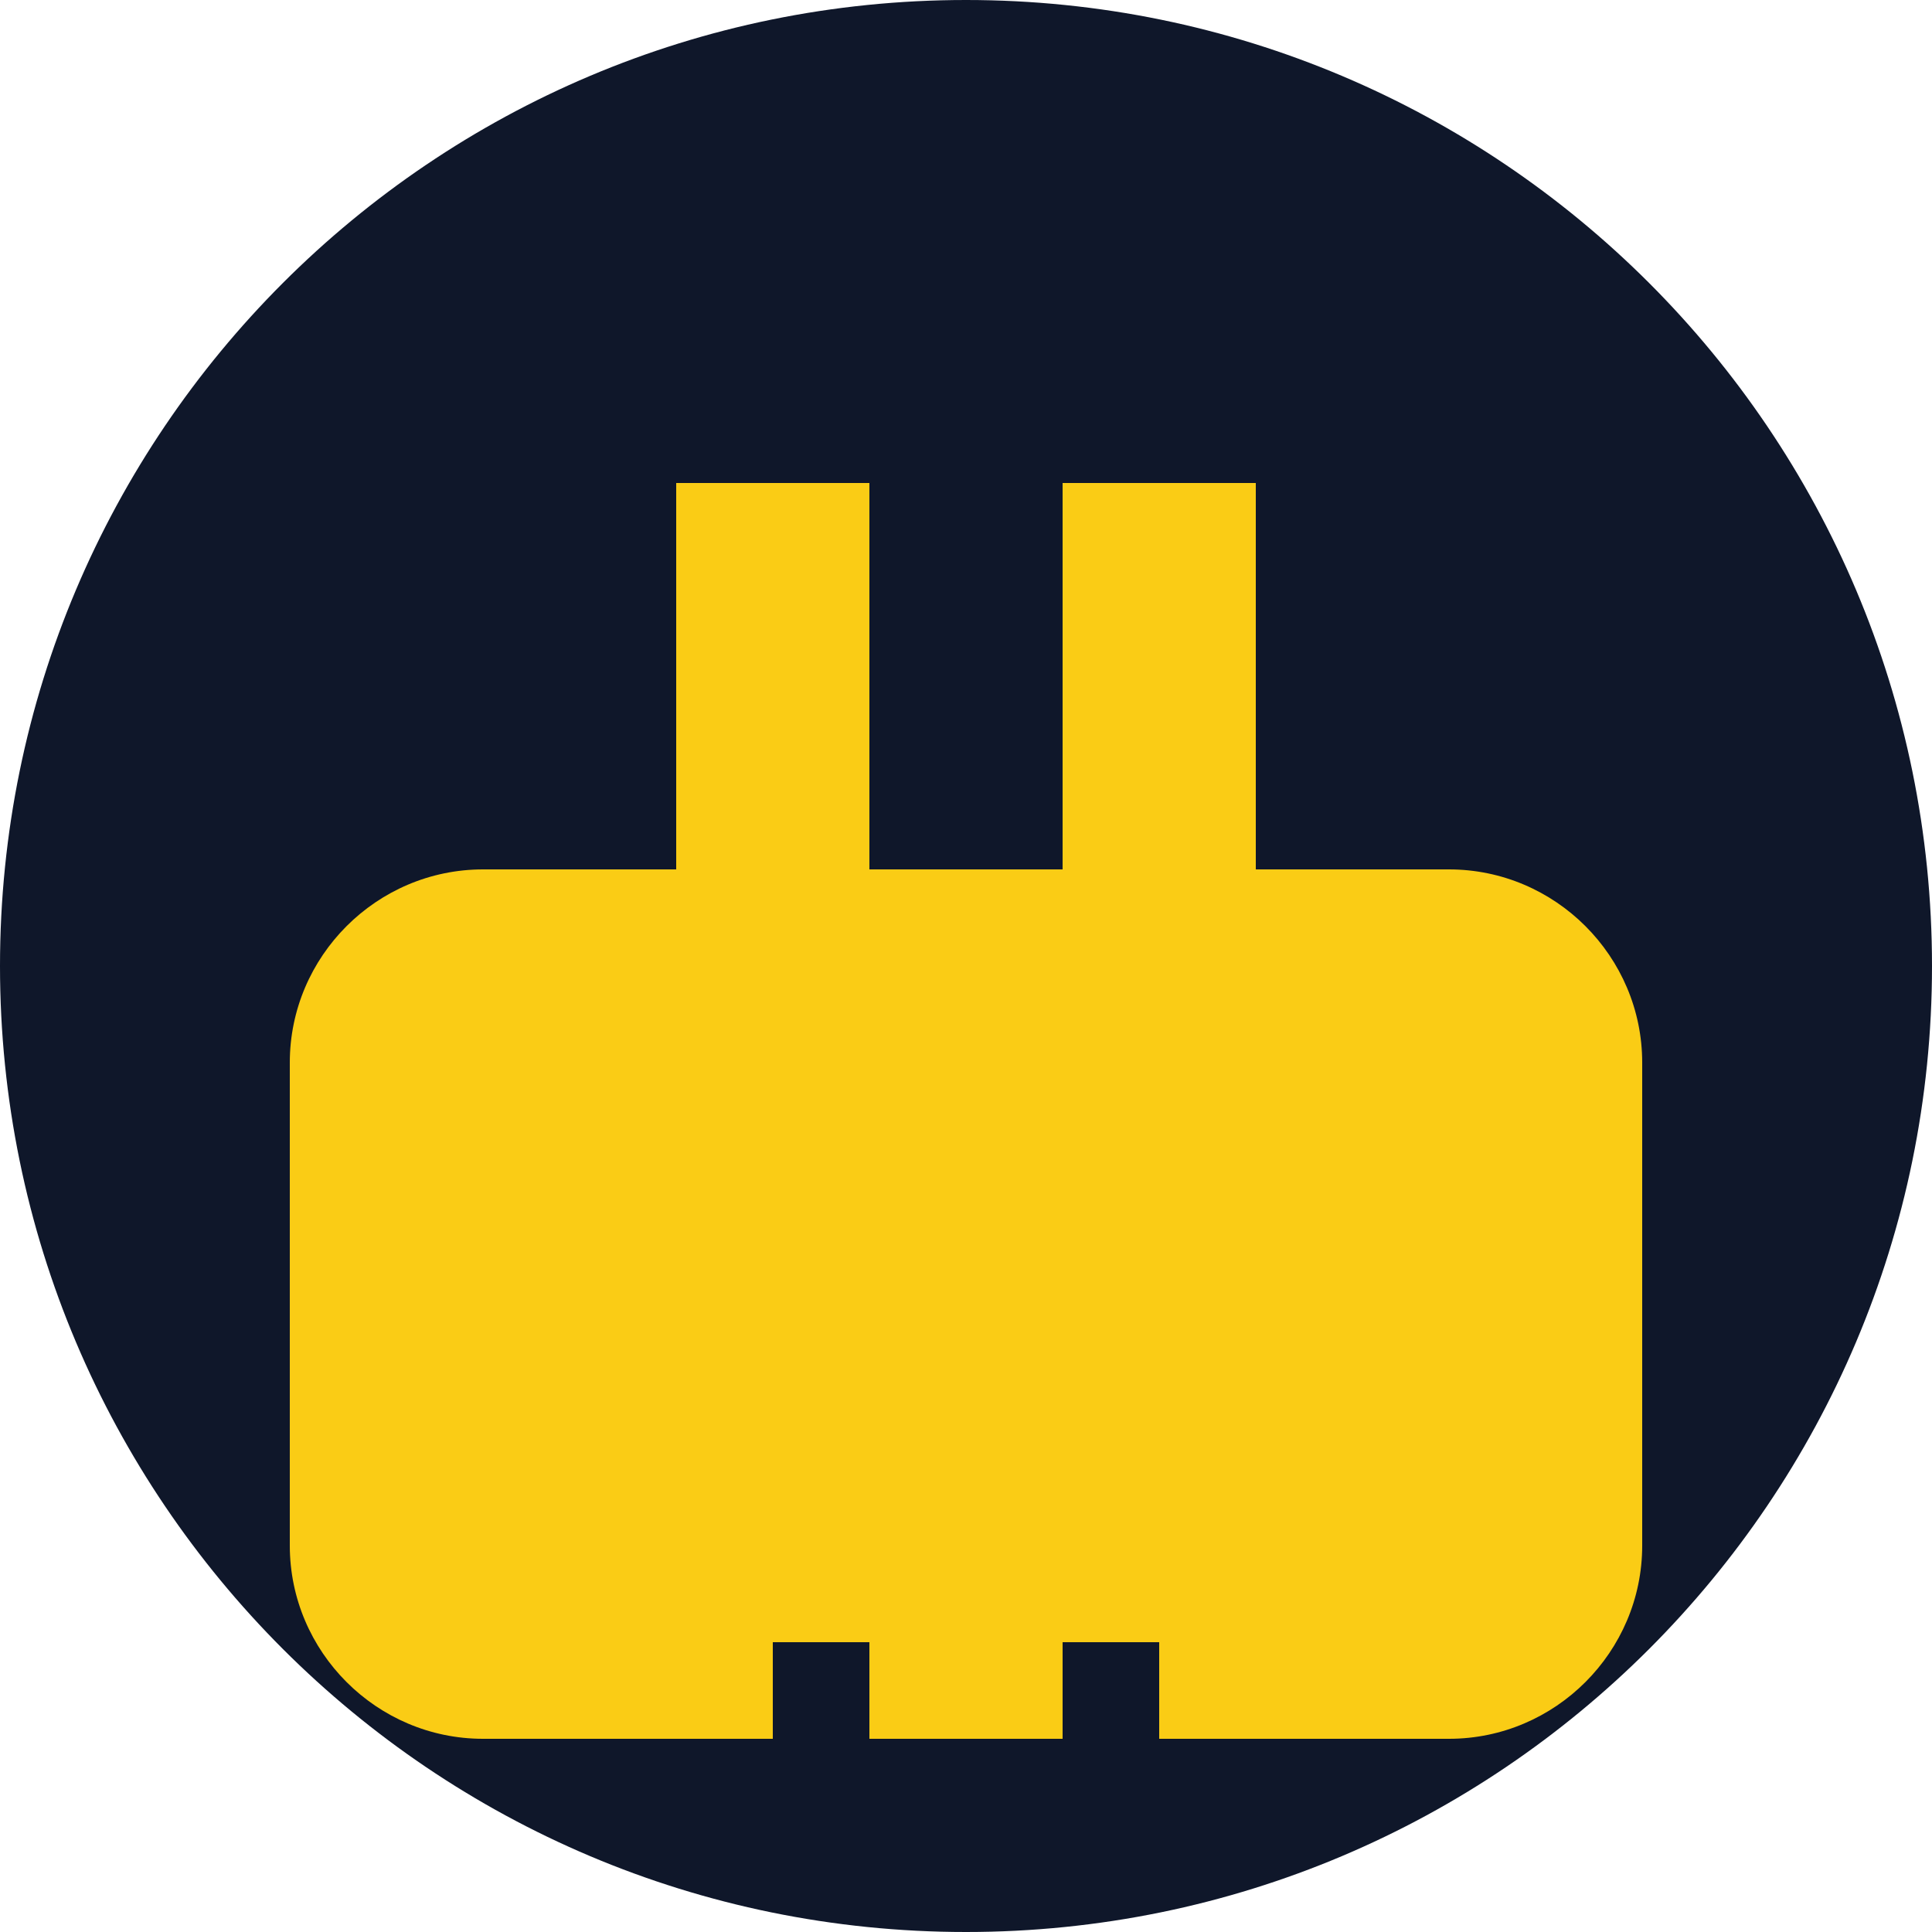
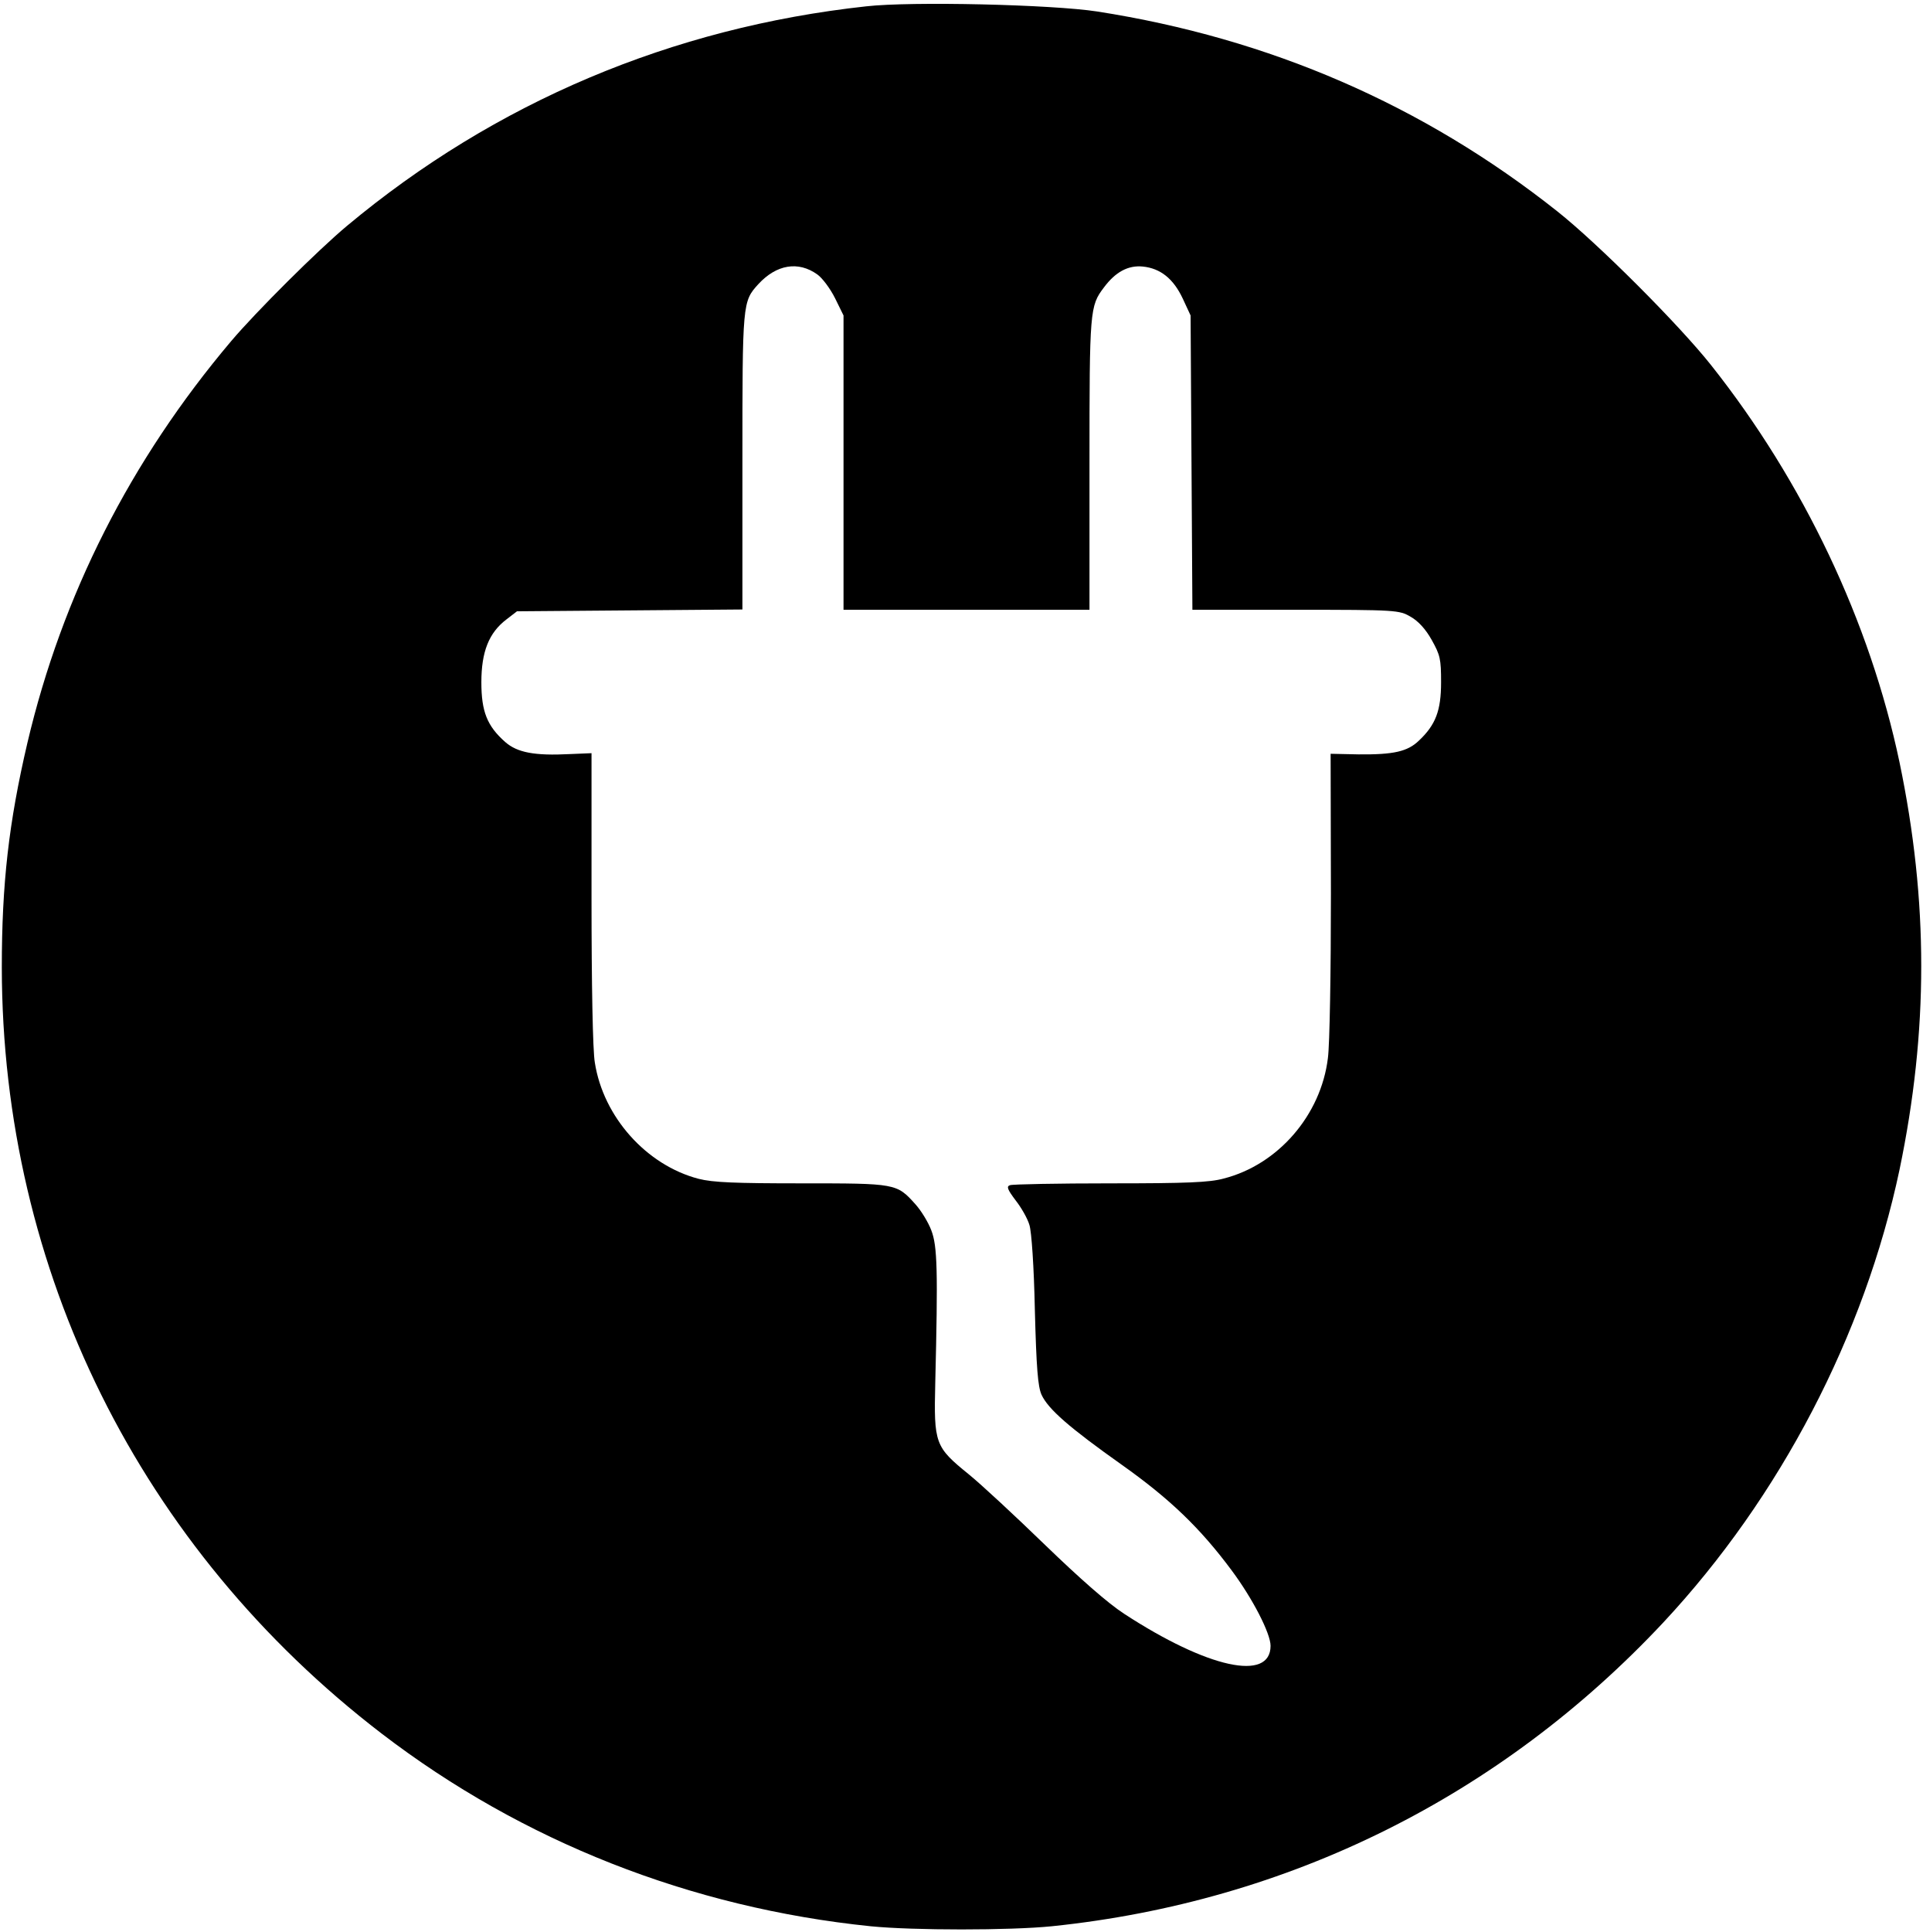
- <svg xmlns="http://www.w3.org/2000/svg" viewBox="0 0 100 100" fill="none">
-   <circle cx="50" cy="50" r="50" fill="#0f172a" />
-   <path d="M35 25h10v20H35zM55 25h10v20H55zM25 45h50c5.5 0 10 4.5 10 10v25c0 5.5-4.5 10-10 10H60v-5H40v5H25c-5.5 0-10-4.5-10-10V55c0-5.5 4.5-10 10-10z" fill="#facc15" />
-   <path d="M45 90h10v-10H45z" fill="#facc15" />
+ <svg xmlns="http://www.w3.org/2000/svg" version="1.0" width="637pt" height="640pt" viewBox="0 0 637 640" preserveAspectRatio="xMidYMid meet">
+   <g transform="translate(0,640) scale(0.1,-0.1)" fill="#000000" stroke="none">
+     <path d="M2870 6379 c-643 -70 -1230 -318 -1720 -727 -96 -80 -302 -285 -384 -382 -334 -395 -560 -842 -675 -1330 -62 -265 -85 -467 -85 -745 1 -1004 458 -1924 1259 -2538 466 -357 1024 -577 1620 -638 142 -14 460 -14 600 0 785 81 1488 431 2027 1007 387 415 666 951 782 1499 96 461 96 889 0 1350 -98 465 -318 929 -624 1315 -107 135 -375 403 -510 510 -444 352 -953 573 -1525 662 -149 23 -615 34 -765 17z m-162 -888 c17 -12 43 -47 59 -79 l28 -57 0 -487 0 -488 408 0 407 0 0 484 c0 510 1 522 48 584 38 51 80 74 129 69 58 -6 101 -40 132 -106 l26 -56 3 -487 3 -488 342 0 c335 0 343 -1 381 -23 25 -14 50 -41 70 -77 28 -50 31 -63 31 -140 0 -94 -18 -141 -73 -193 -38 -37 -85 -47 -200 -46 l-93 2 1 -464 c0 -255 -4 -500 -10 -544 -23 -189 -165 -353 -345 -399 -47 -13 -122 -16 -376 -16 -175 0 -324 -3 -332 -6 -13 -4 -9 -14 18 -50 19 -24 40 -61 46 -82 7 -22 15 -137 18 -282 5 -191 10 -253 22 -280 22 -48 92 -109 267 -233 158 -112 259 -209 363 -349 70 -94 129 -209 129 -250 0 -120 -209 -74 -485 106 -54 35 -146 116 -262 228 -98 95 -212 201 -254 235 -111 90 -115 101 -110 303 9 371 7 452 -13 504 -10 27 -34 66 -53 87 -62 69 -64 69 -377 69 -221 0 -294 3 -341 15 -173 45 -316 205 -344 385 -7 38 -11 262 -11 545 l0 480 -72 -3 c-117 -6 -174 5 -214 40 -60 53 -79 101 -79 198 0 101 25 164 83 208 l35 27 374 3 373 3 0 490 c0 527 0 530 53 588 60 65 132 77 195 32z" />
+   </g>
</svg>
